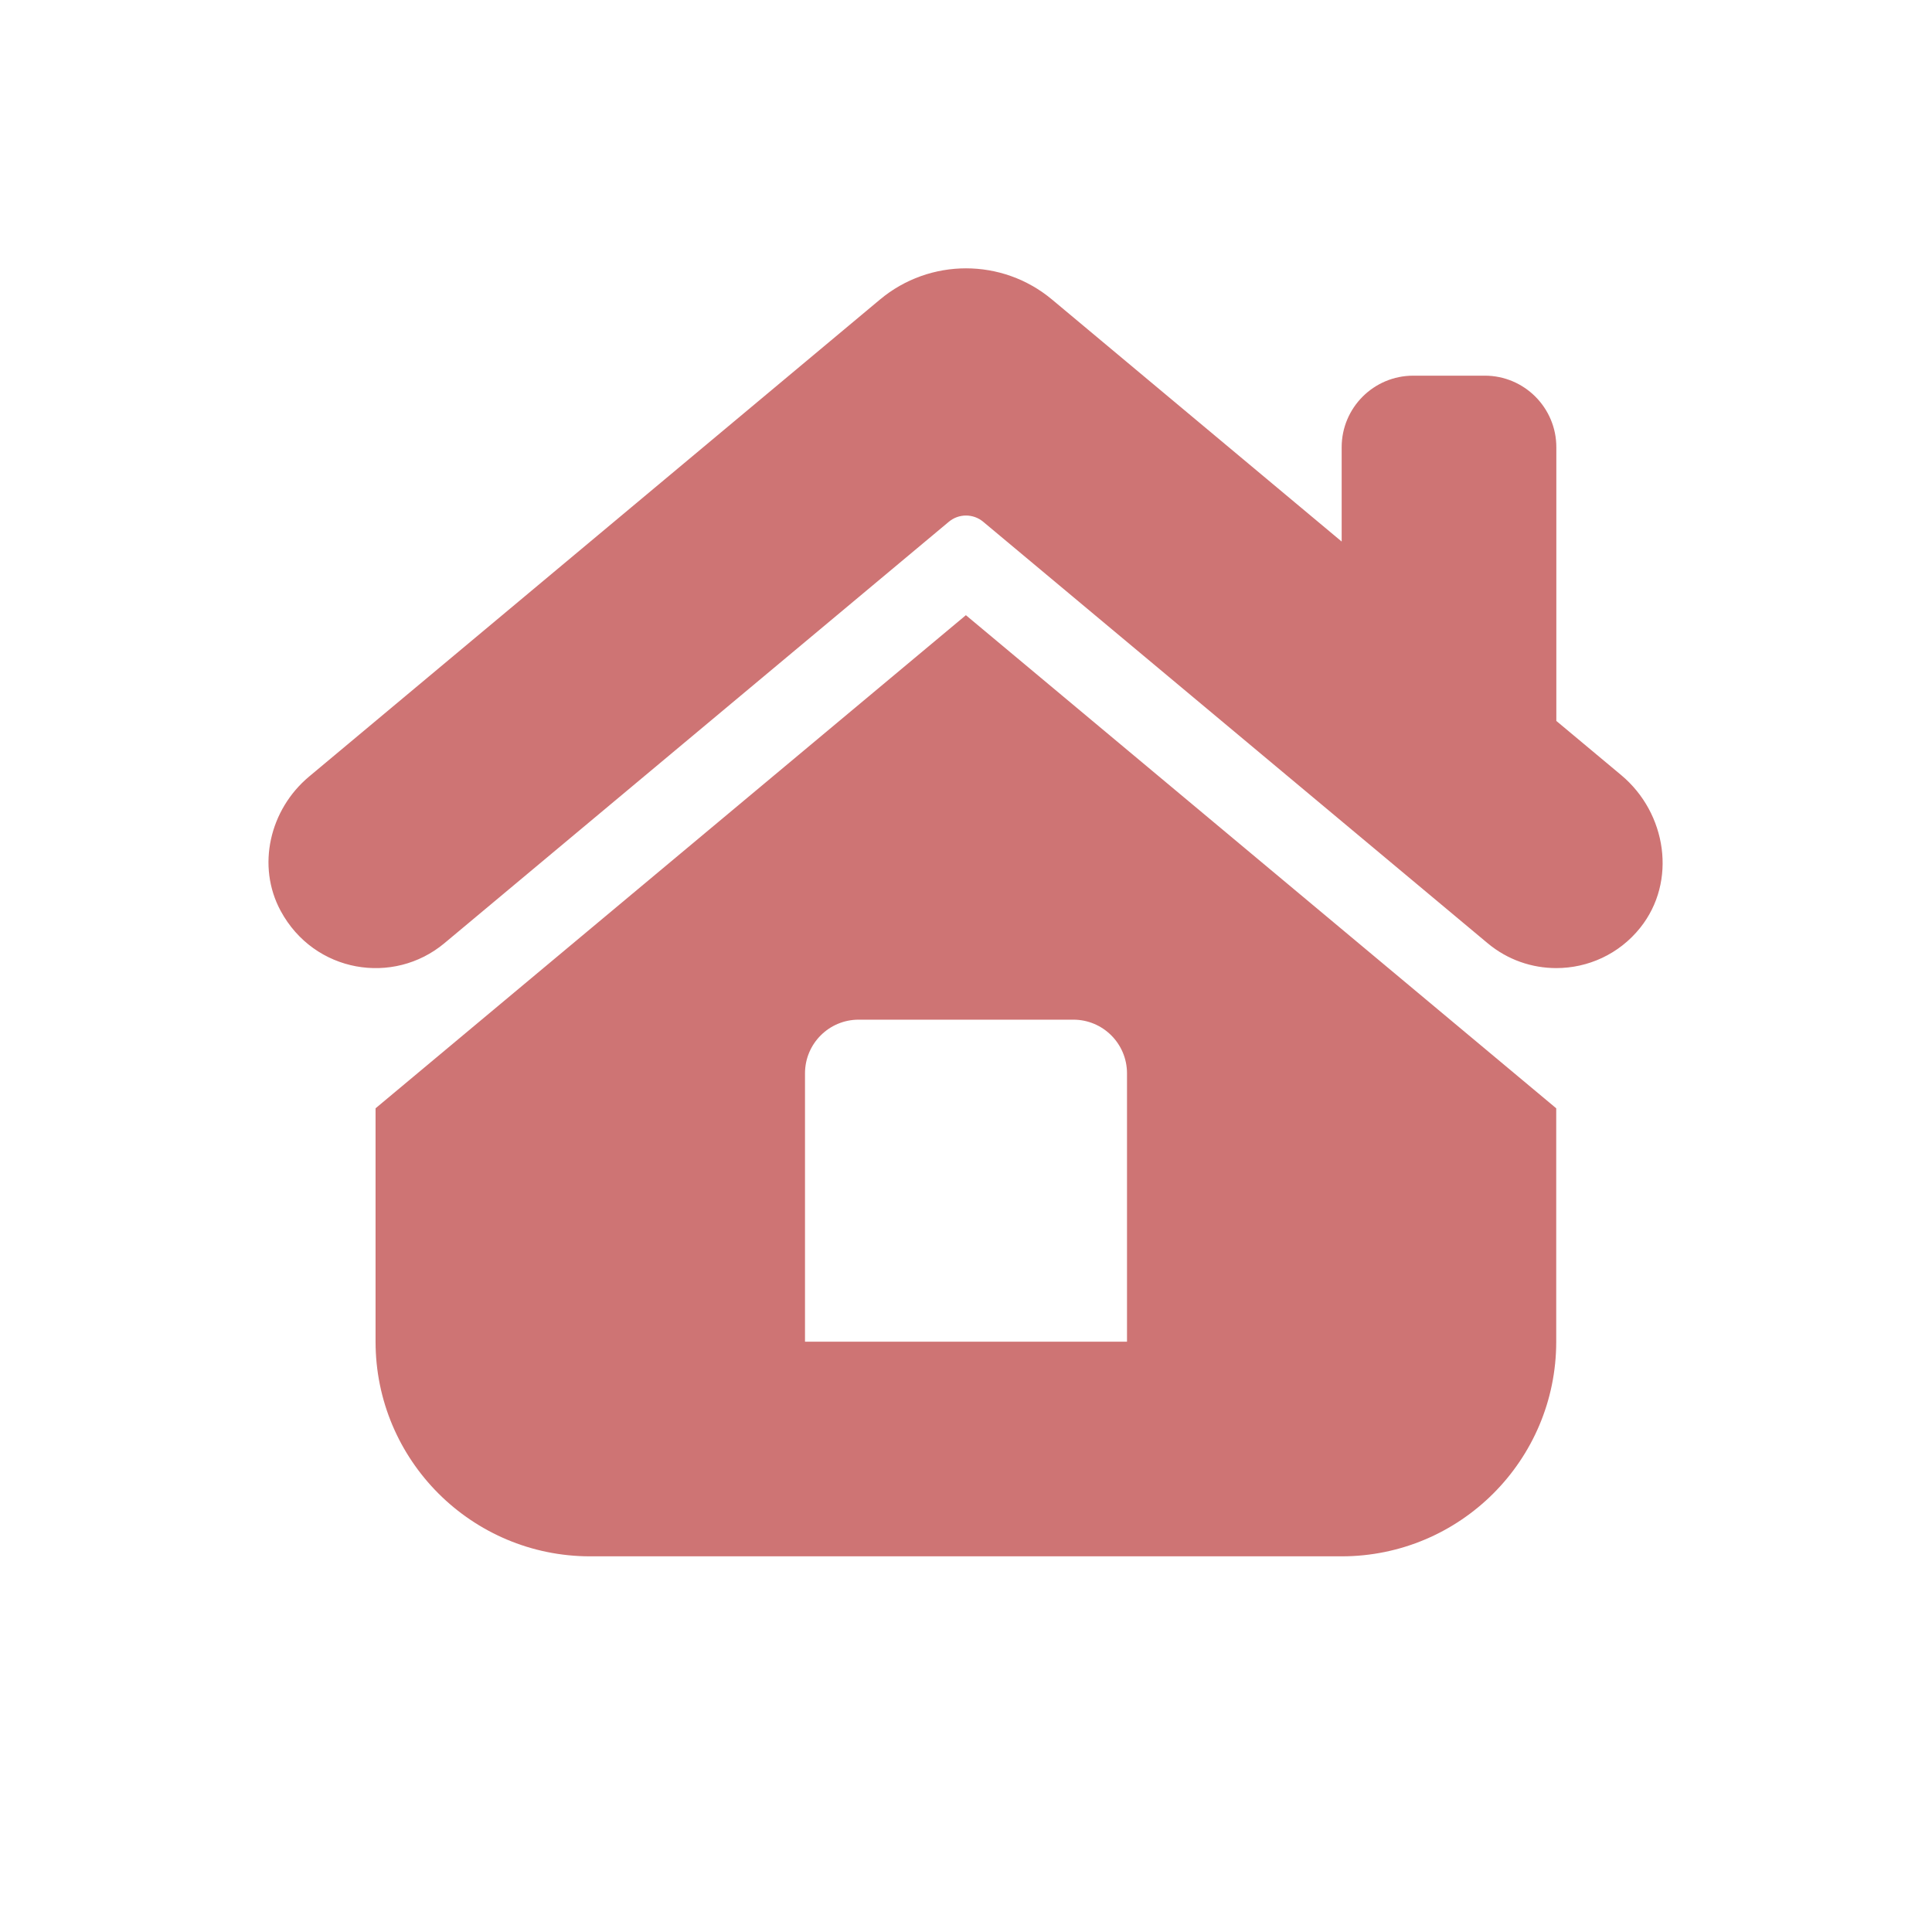
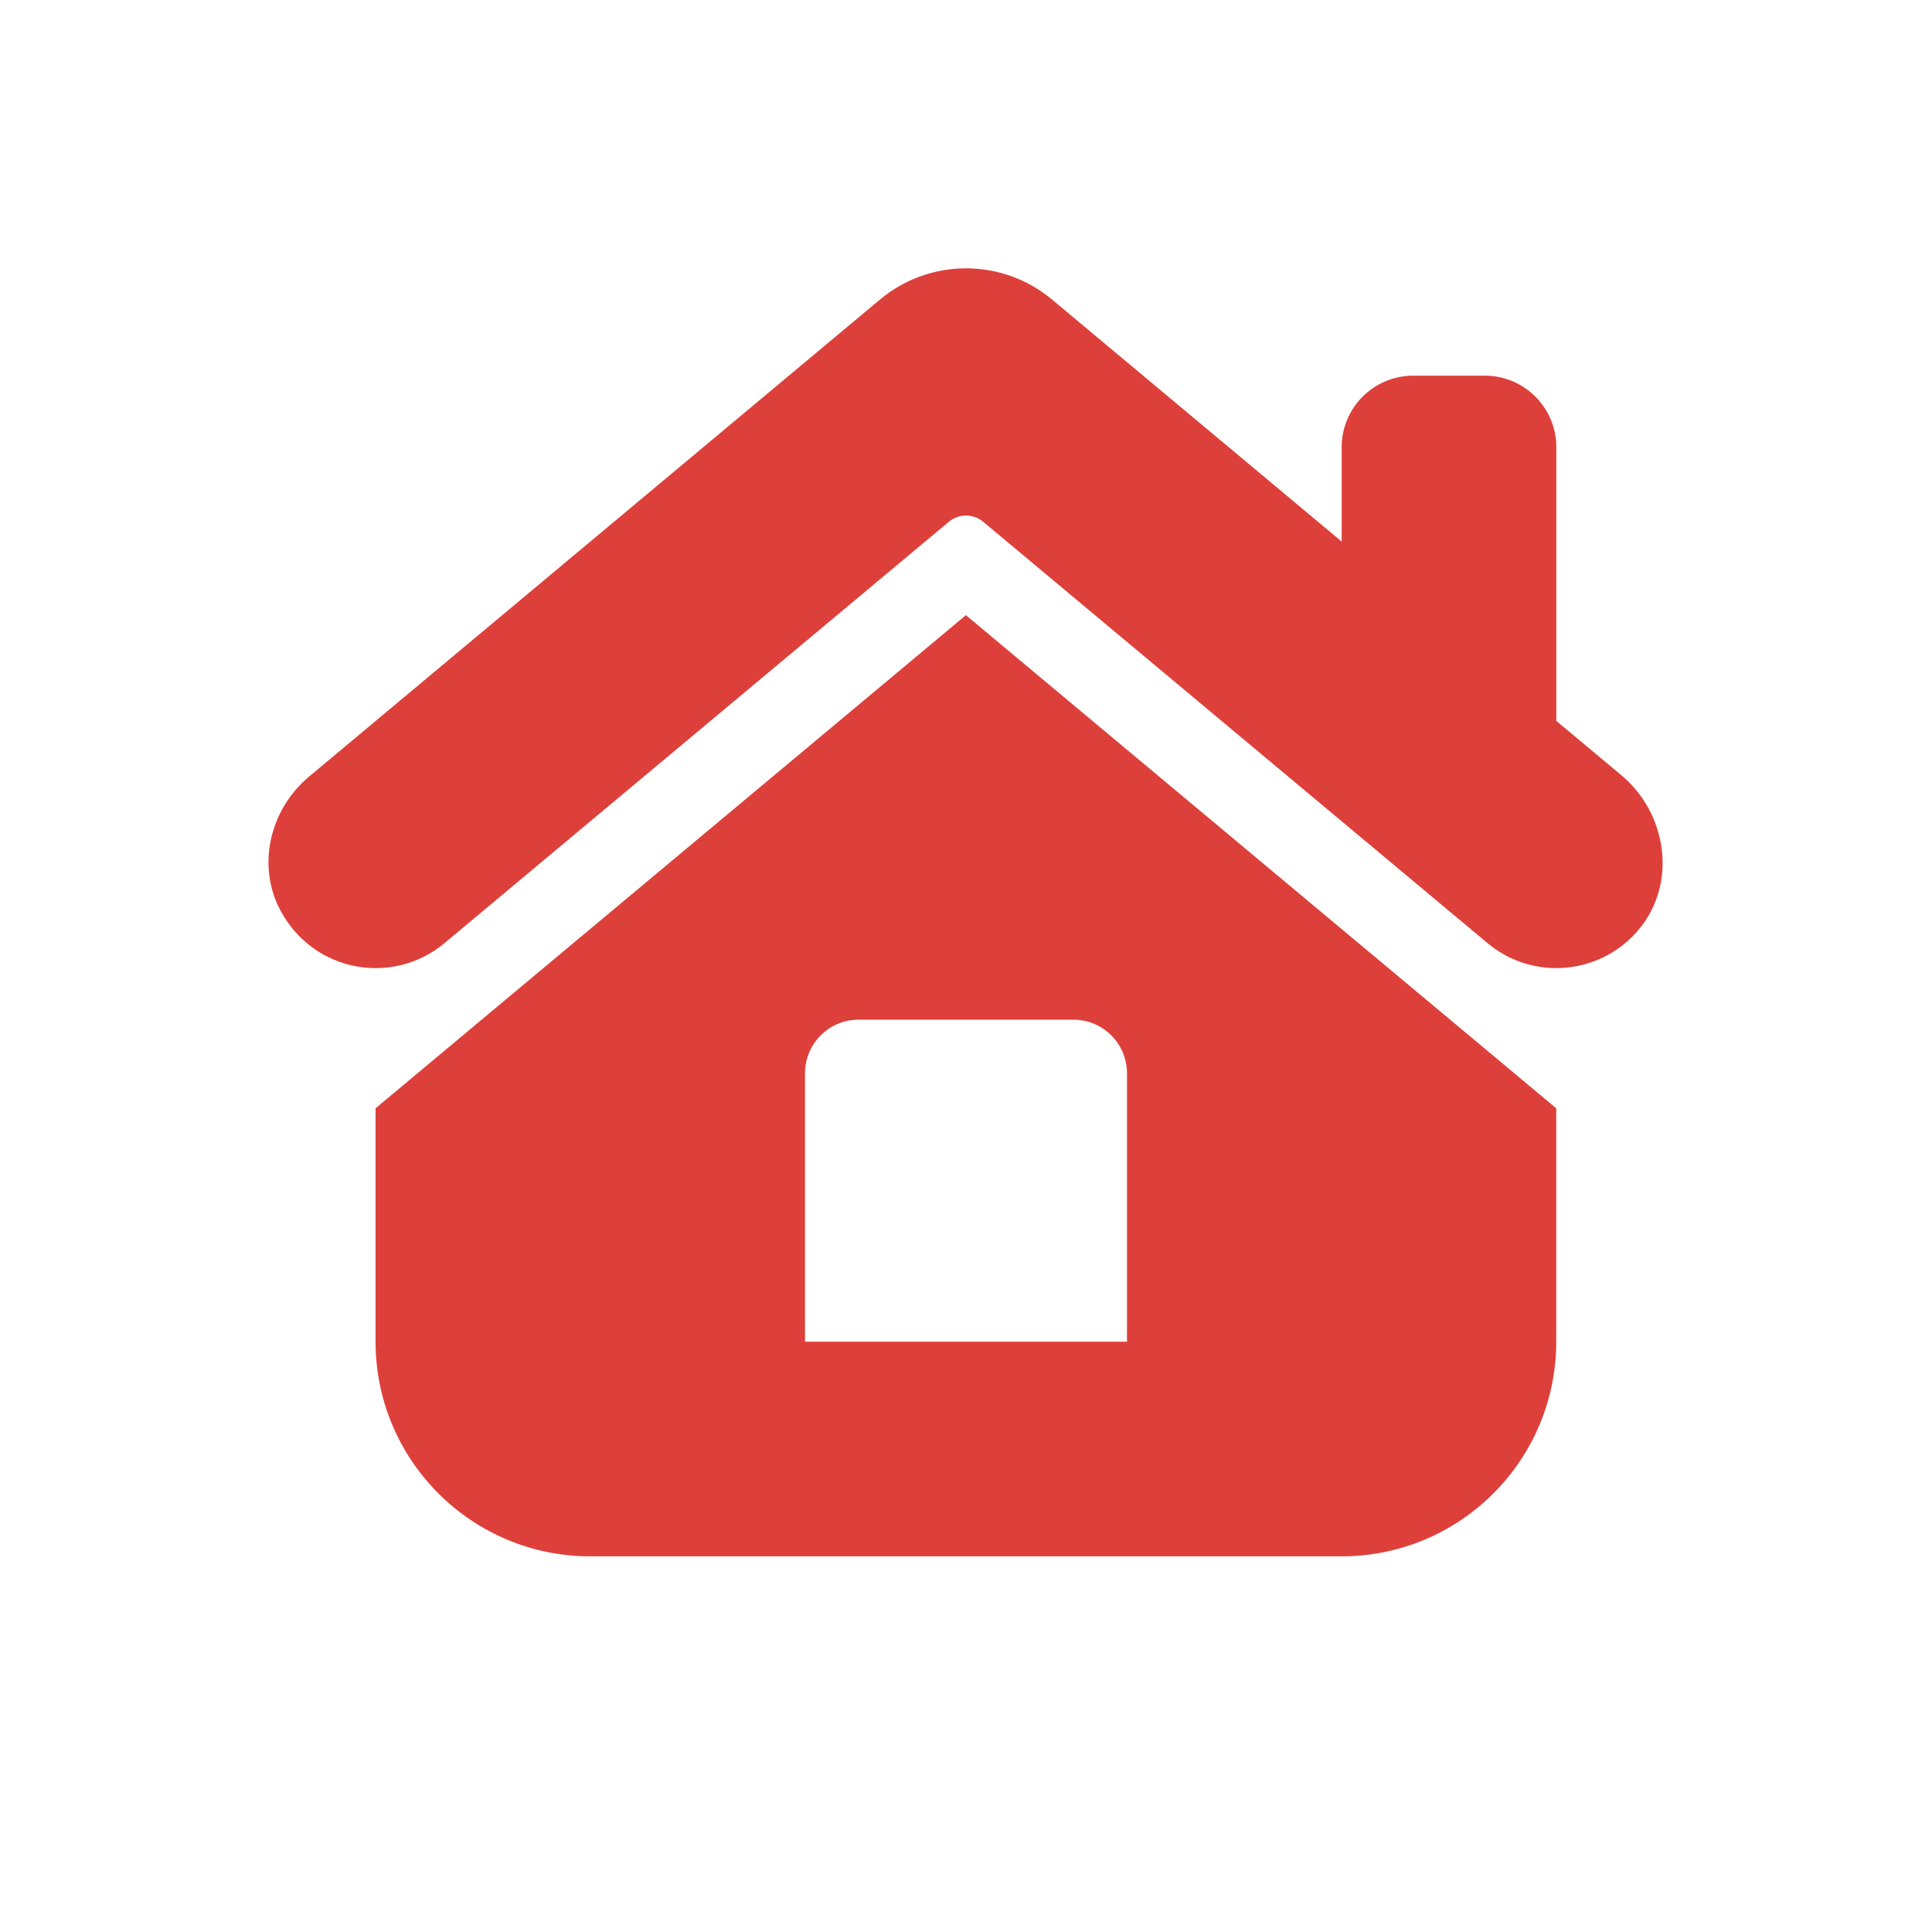
<svg xmlns="http://www.w3.org/2000/svg" viewBox="0,0,256,256" width="100px" height="100px">
-   <g fill="#ce7474" fill-rule="nonzero" stroke="none" stroke-width="1" stroke-linecap="butt" stroke-linejoin="miter" stroke-miterlimit="10" stroke-dasharray="" stroke-dashoffset="0" font-family="none" font-weight="none" font-size="none" text-anchor="none" style="mix-blend-mode: normal">
+   <g fill="#DD403A" fill-rule="nonzero" stroke="none" stroke-width="1" stroke-linecap="butt" stroke-linejoin="miter" stroke-miterlimit="10" stroke-dasharray="" stroke-dashoffset="0" font-family="none" font-weight="none" font-size="none" text-anchor="none" style="mix-blend-mode: normal">
    <g transform="scale(3.55556,3.55556)">
      <path d="M36,10c-1.139,0 -2.277,0.387 -3.205,1.162l-21.277,17.779c-1.465,1.224 -1.966,3.329 -1.057,5.008c1.251,2.309 4.201,2.791 6.104,1.199l18.795,-15.703c0.371,-0.31 0.91,-0.31 1.281,0l18.795,15.703c0.748,0.626 1.657,0.93 2.562,0.93c1.173,0 2.336,-0.511 3.129,-1.504c1.377,-1.724 0.986,-4.271 -0.707,-5.686l-2.42,-2.021v-10.199c0,-1.473 -1.194,-2.668 -2.666,-2.668h-2.666c-1.473,0 -2.668,1.195 -2.668,2.668v3.514l-10.795,-9.02c-0.928,-0.775 -2.066,-1.162 -3.205,-1.162zM35.996,22.926l-22,18.377v8.697c0,4.418 3.582,8 8,8h28c4.418,0 8,-3.582 8,-8v-8.697zM32,38h8c1.105,0 2,0.895 2,2v10h-12v-10c0,-1.105 0.895,-2 2,-2z" />
    </g>
  </g>
</svg>
